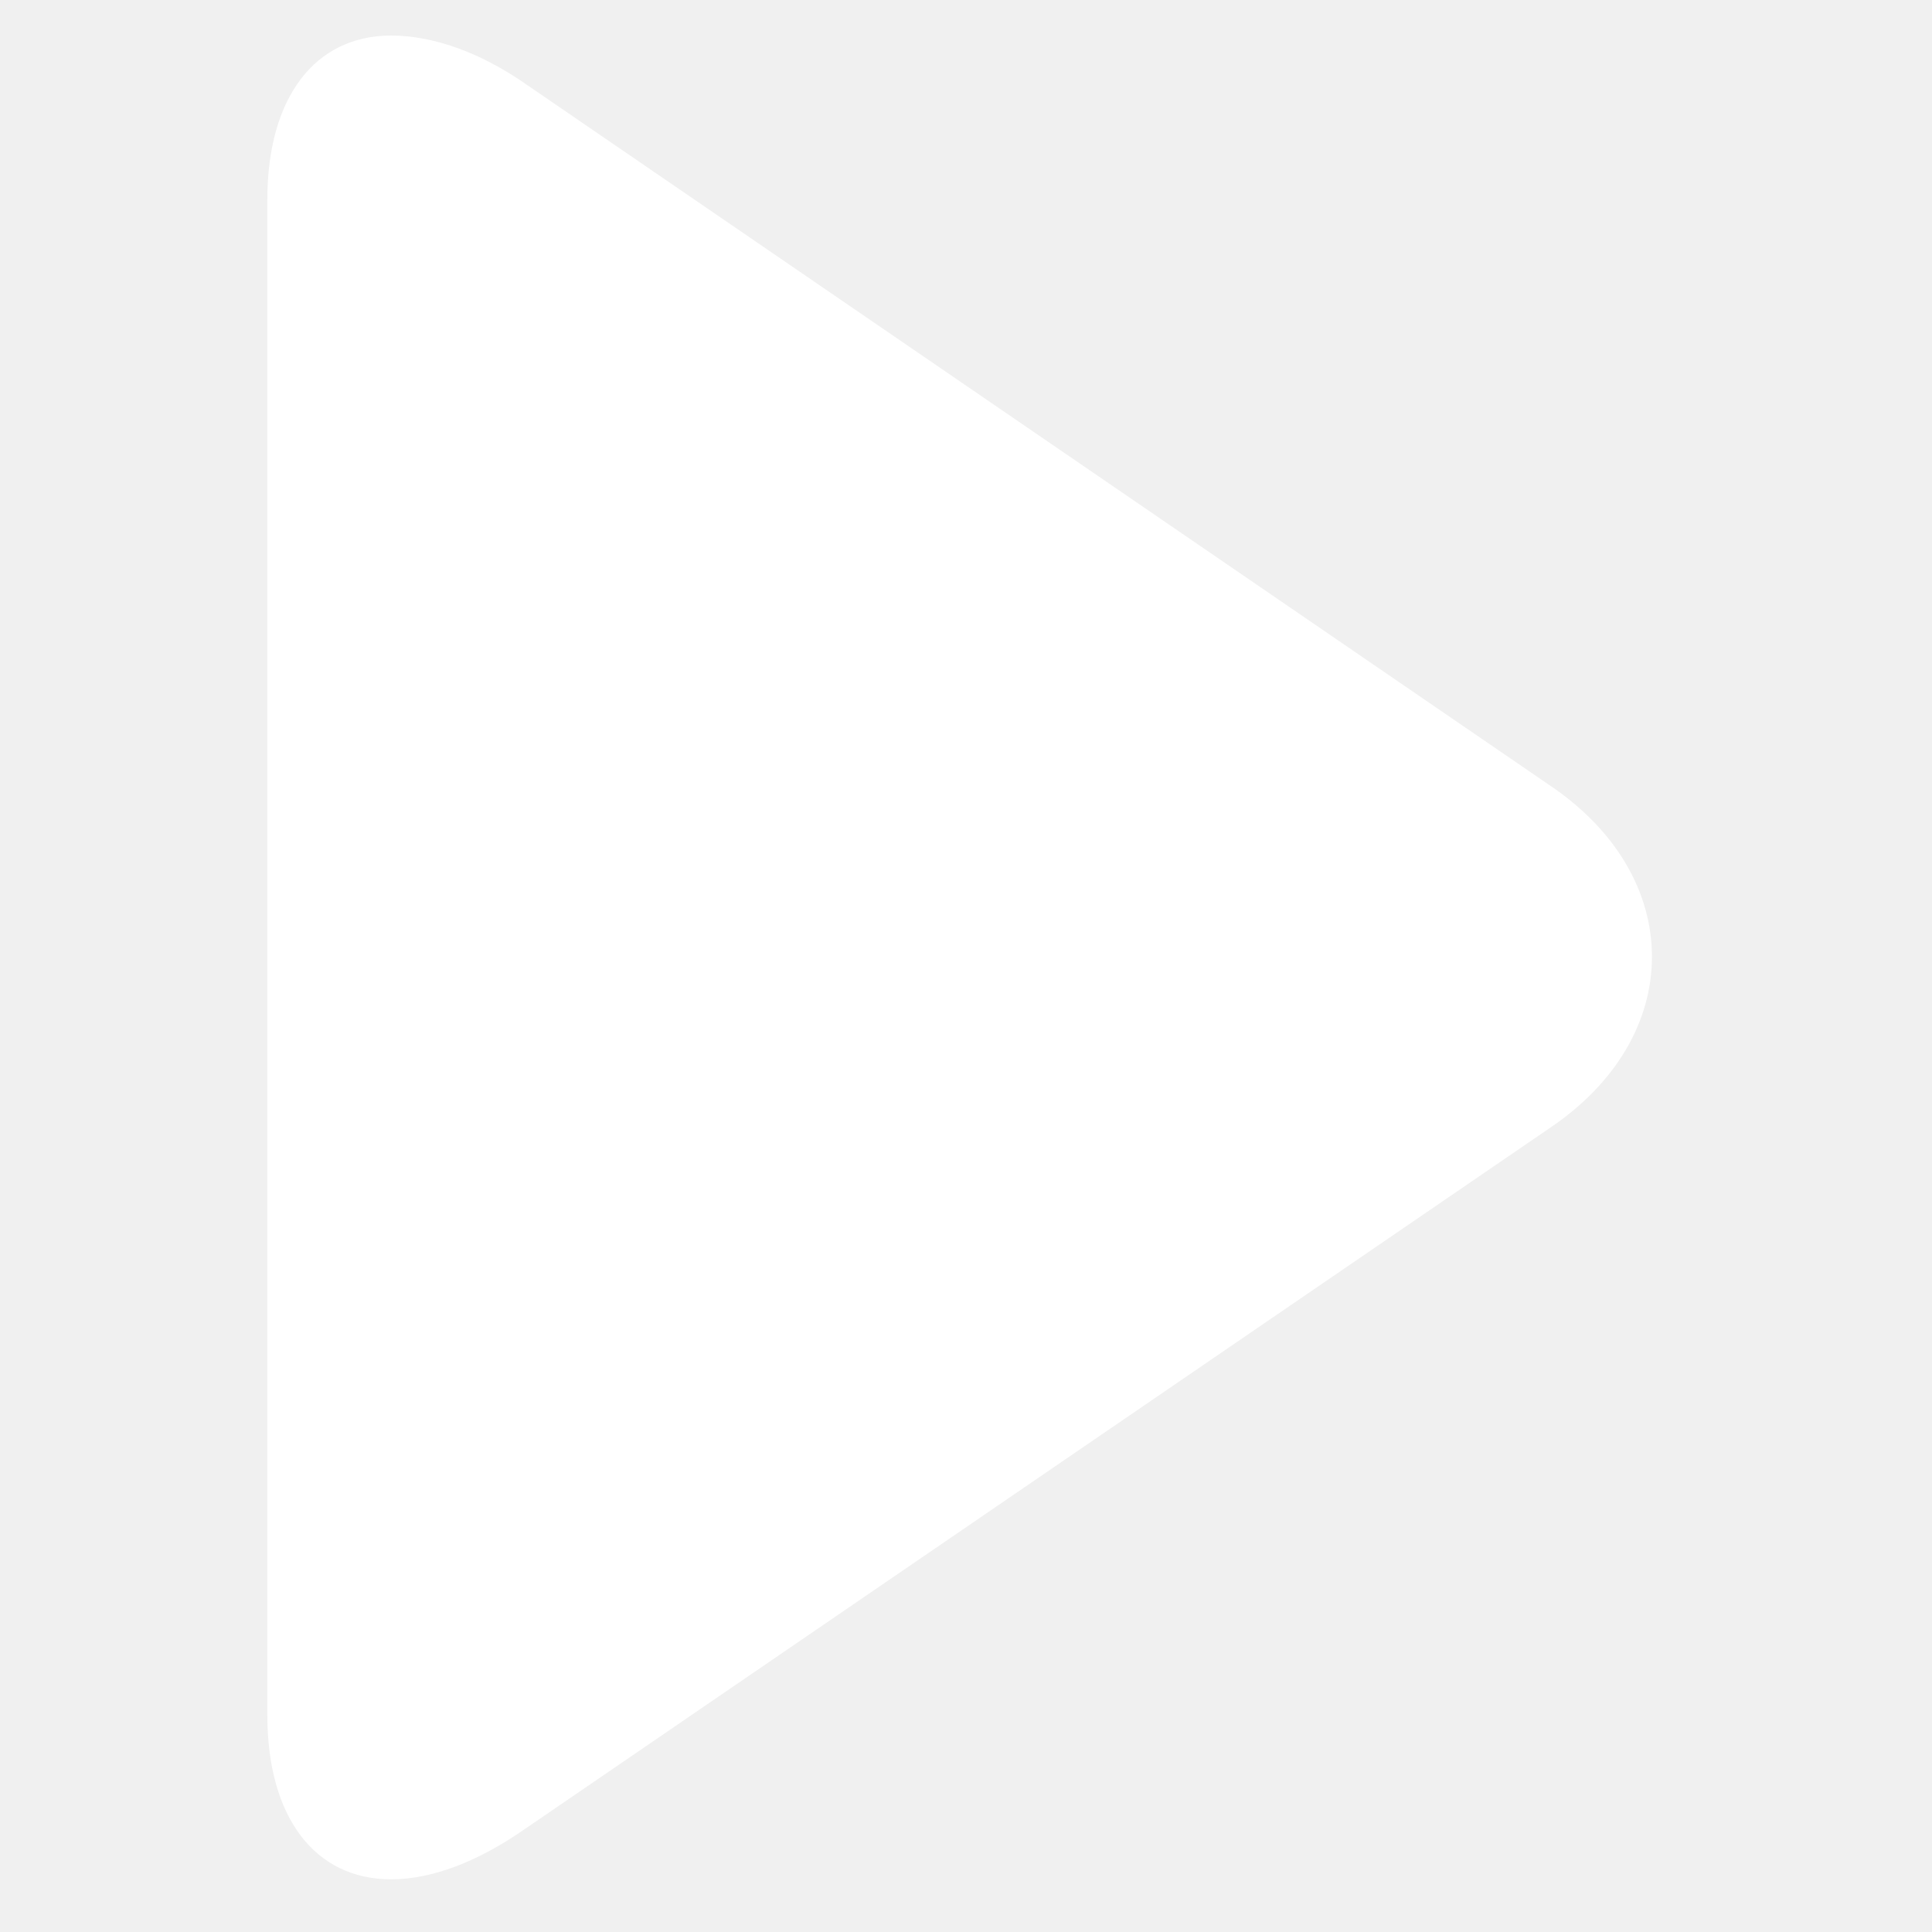
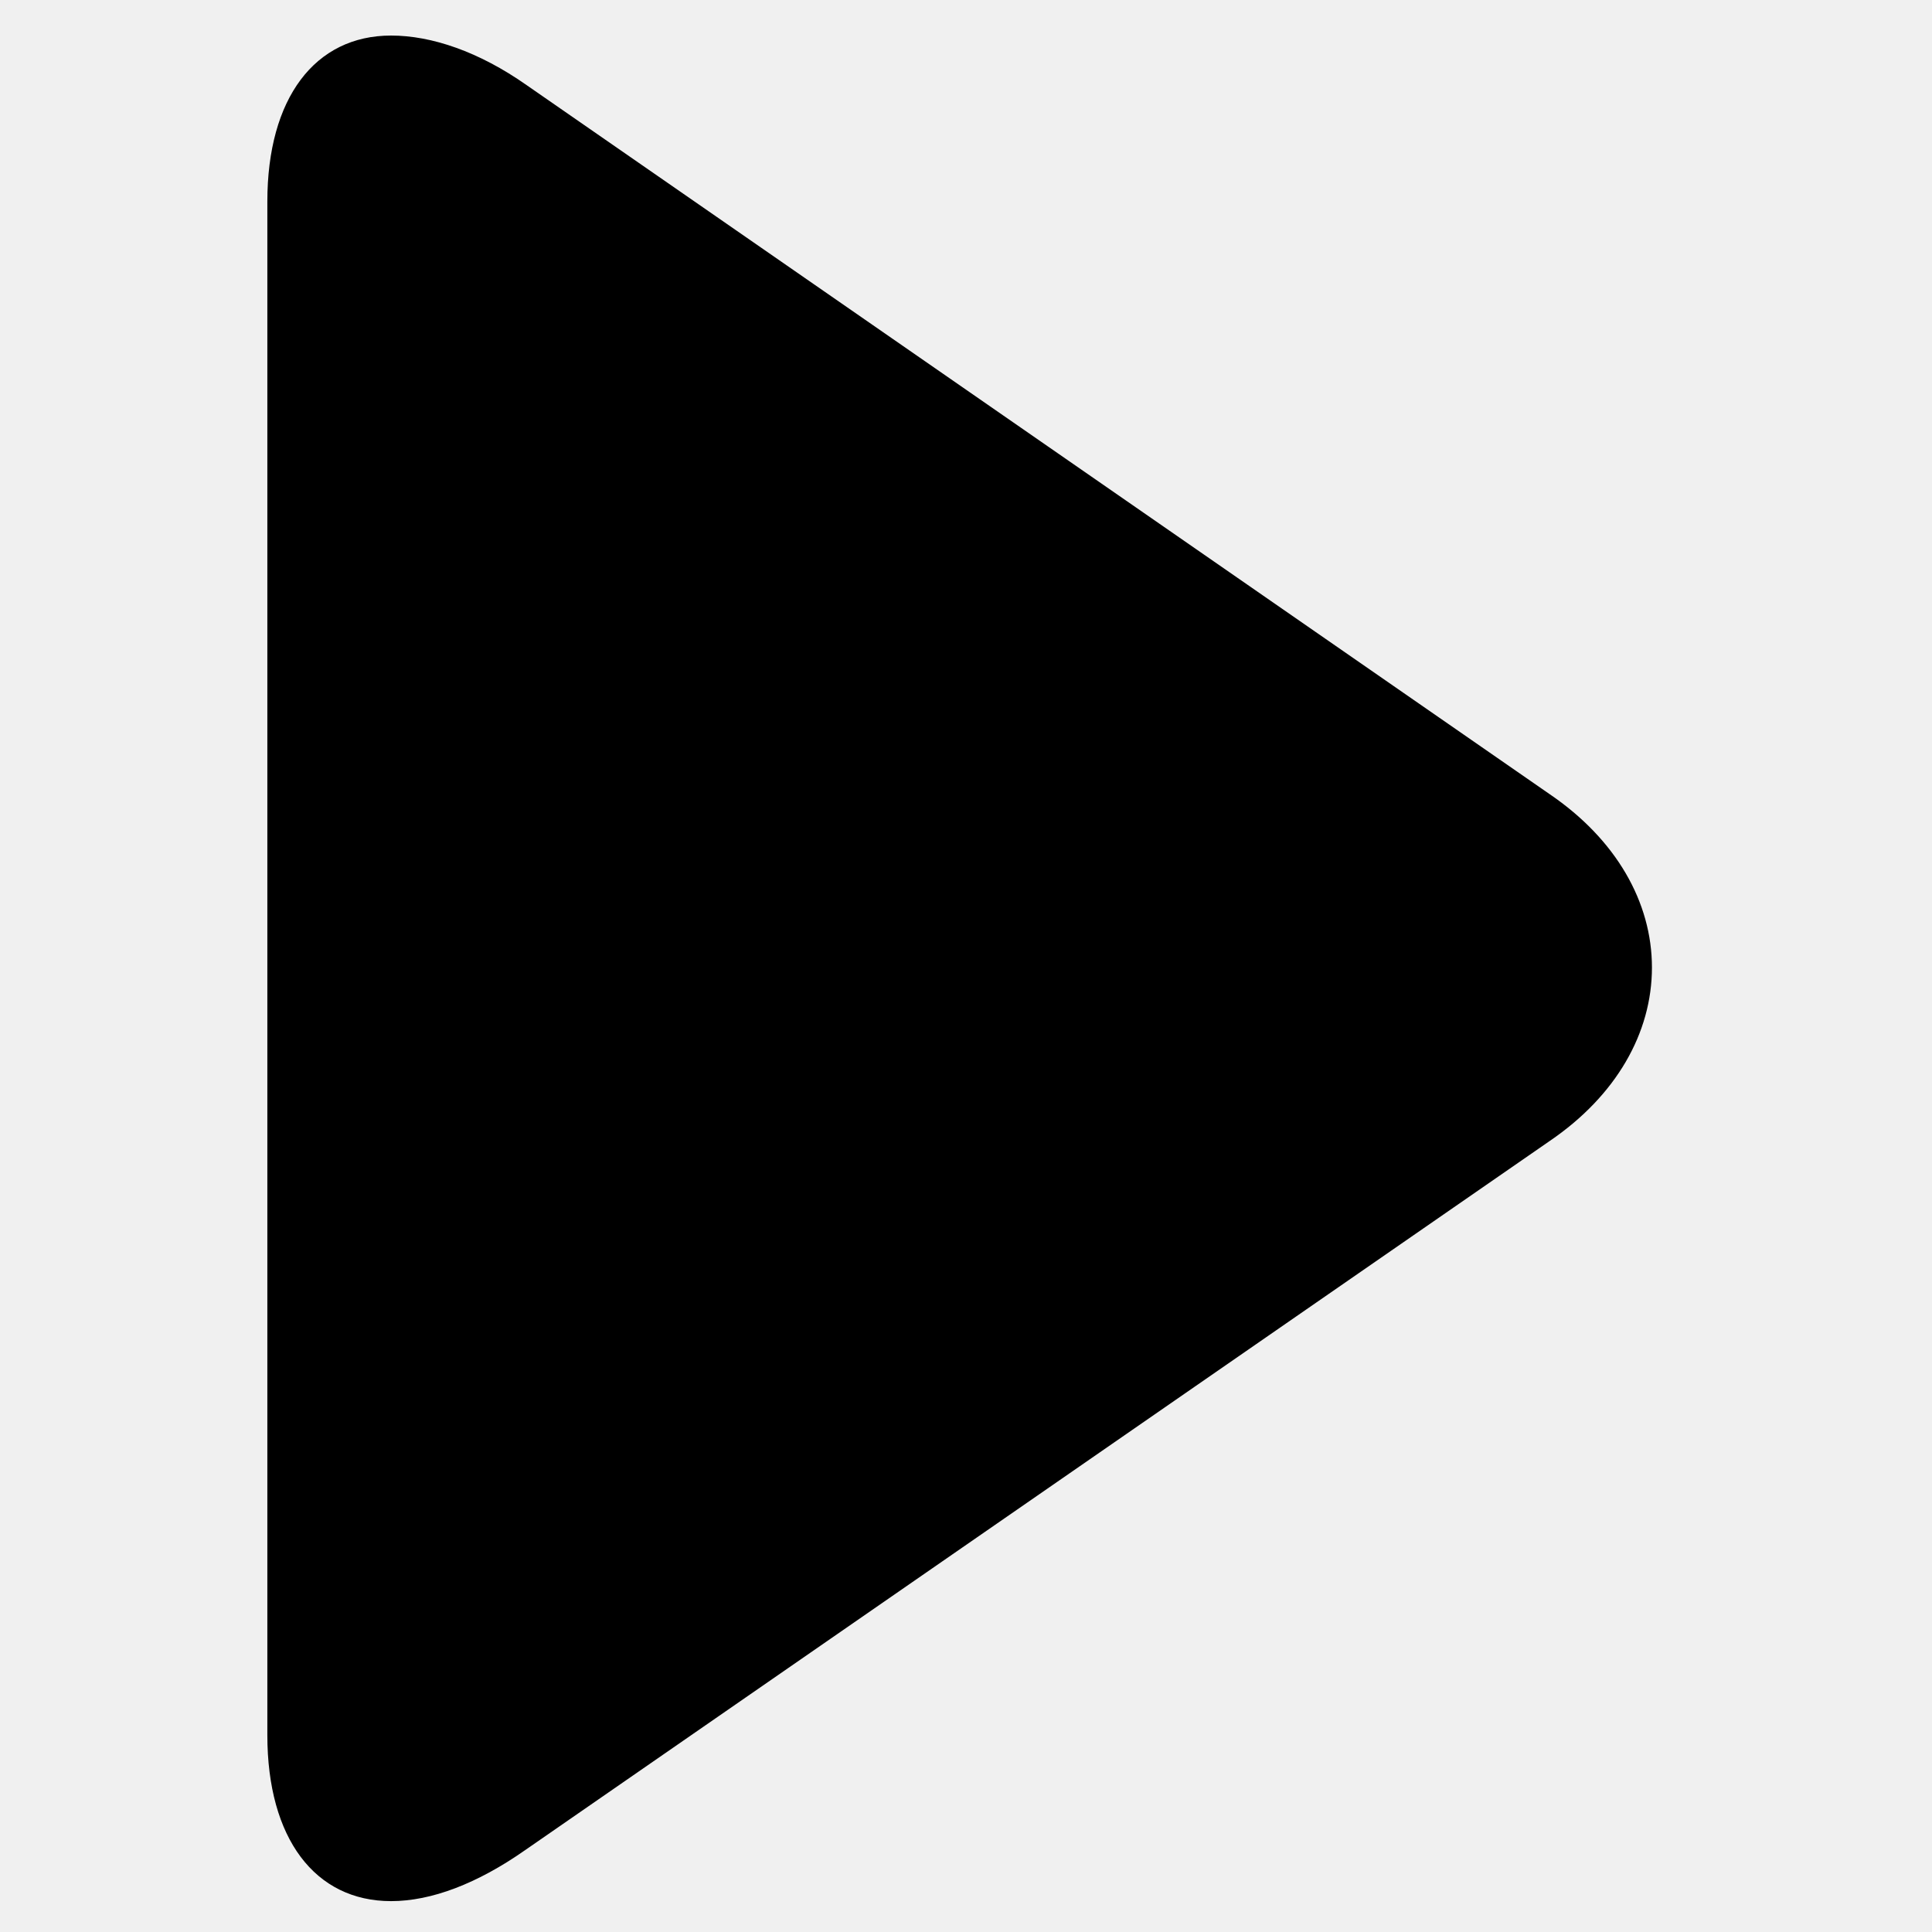
<svg xmlns="http://www.w3.org/2000/svg" width="60" zoomAndPan="magnify" viewBox="0 0 45 45" height="60" preserveAspectRatio="xMidYMid meet" version="1.2">
  <defs>
-     <clipPath id="96a5be1d2a">
-       <path d="M 6.227 0.805 L 38.477 0.805 L 38.477 44 L 6.227 44 Z M 6.227 0.805 " />
+     <clipPath id="e424a82fb8">
+       <path d="M 6.227 0.805 L 38.477 0.805 L 38.477 44.305 L 6.227 44.305 Z M 6.227 0.805 " />
    </clipPath>
  </defs>
-   <g id="bf2d809ac1">
-     <g clip-rule="nonzero" clip-path="url(#96a5be1d2a)">
-       <path style=" stroke:none;fill-rule:nonzero;fill:#ffffff;fill-opacity:1;" d="M 9.109 43.773 C 10.051 43.773 11.121 43.371 12.23 42.598 L 36.098 26.273 C 37.641 25.234 38.477 23.793 38.477 22.285 C 38.477 20.773 37.641 19.332 36.098 18.293 L 12.262 1.969 C 11.156 1.195 10.051 0.828 9.109 0.828 C 7.336 0.828 6.227 2.27 6.227 4.648 L 6.227 39.949 C 6.227 42.332 7.336 43.773 9.109 43.773 Z M 9.109 43.773 " />
+   <g id="d017290591">
+     <g clip-rule="nonzero" clip-path="url(#e424a82fb8)">
+       <path style=" stroke:none;fill-rule:nonzero;fill:#000000;fill-opacity:1;" d="M 9.109 44.281 C 10.051 44.281 11.121 43.871 12.23 43.094 L 36.098 26.574 C 37.641 25.523 38.477 24.062 38.477 22.535 C 38.477 21.012 37.641 19.551 36.098 18.5 L 12.262 1.98 C 11.156 1.203 10.051 0.828 9.109 0.828 C 7.336 0.828 6.227 2.285 6.227 4.695 L 6.227 40.414 C 6.227 42.82 7.336 44.281 9.109 44.281 Z M 9.109 44.281 " />
    </g>
  </g>
</svg>
